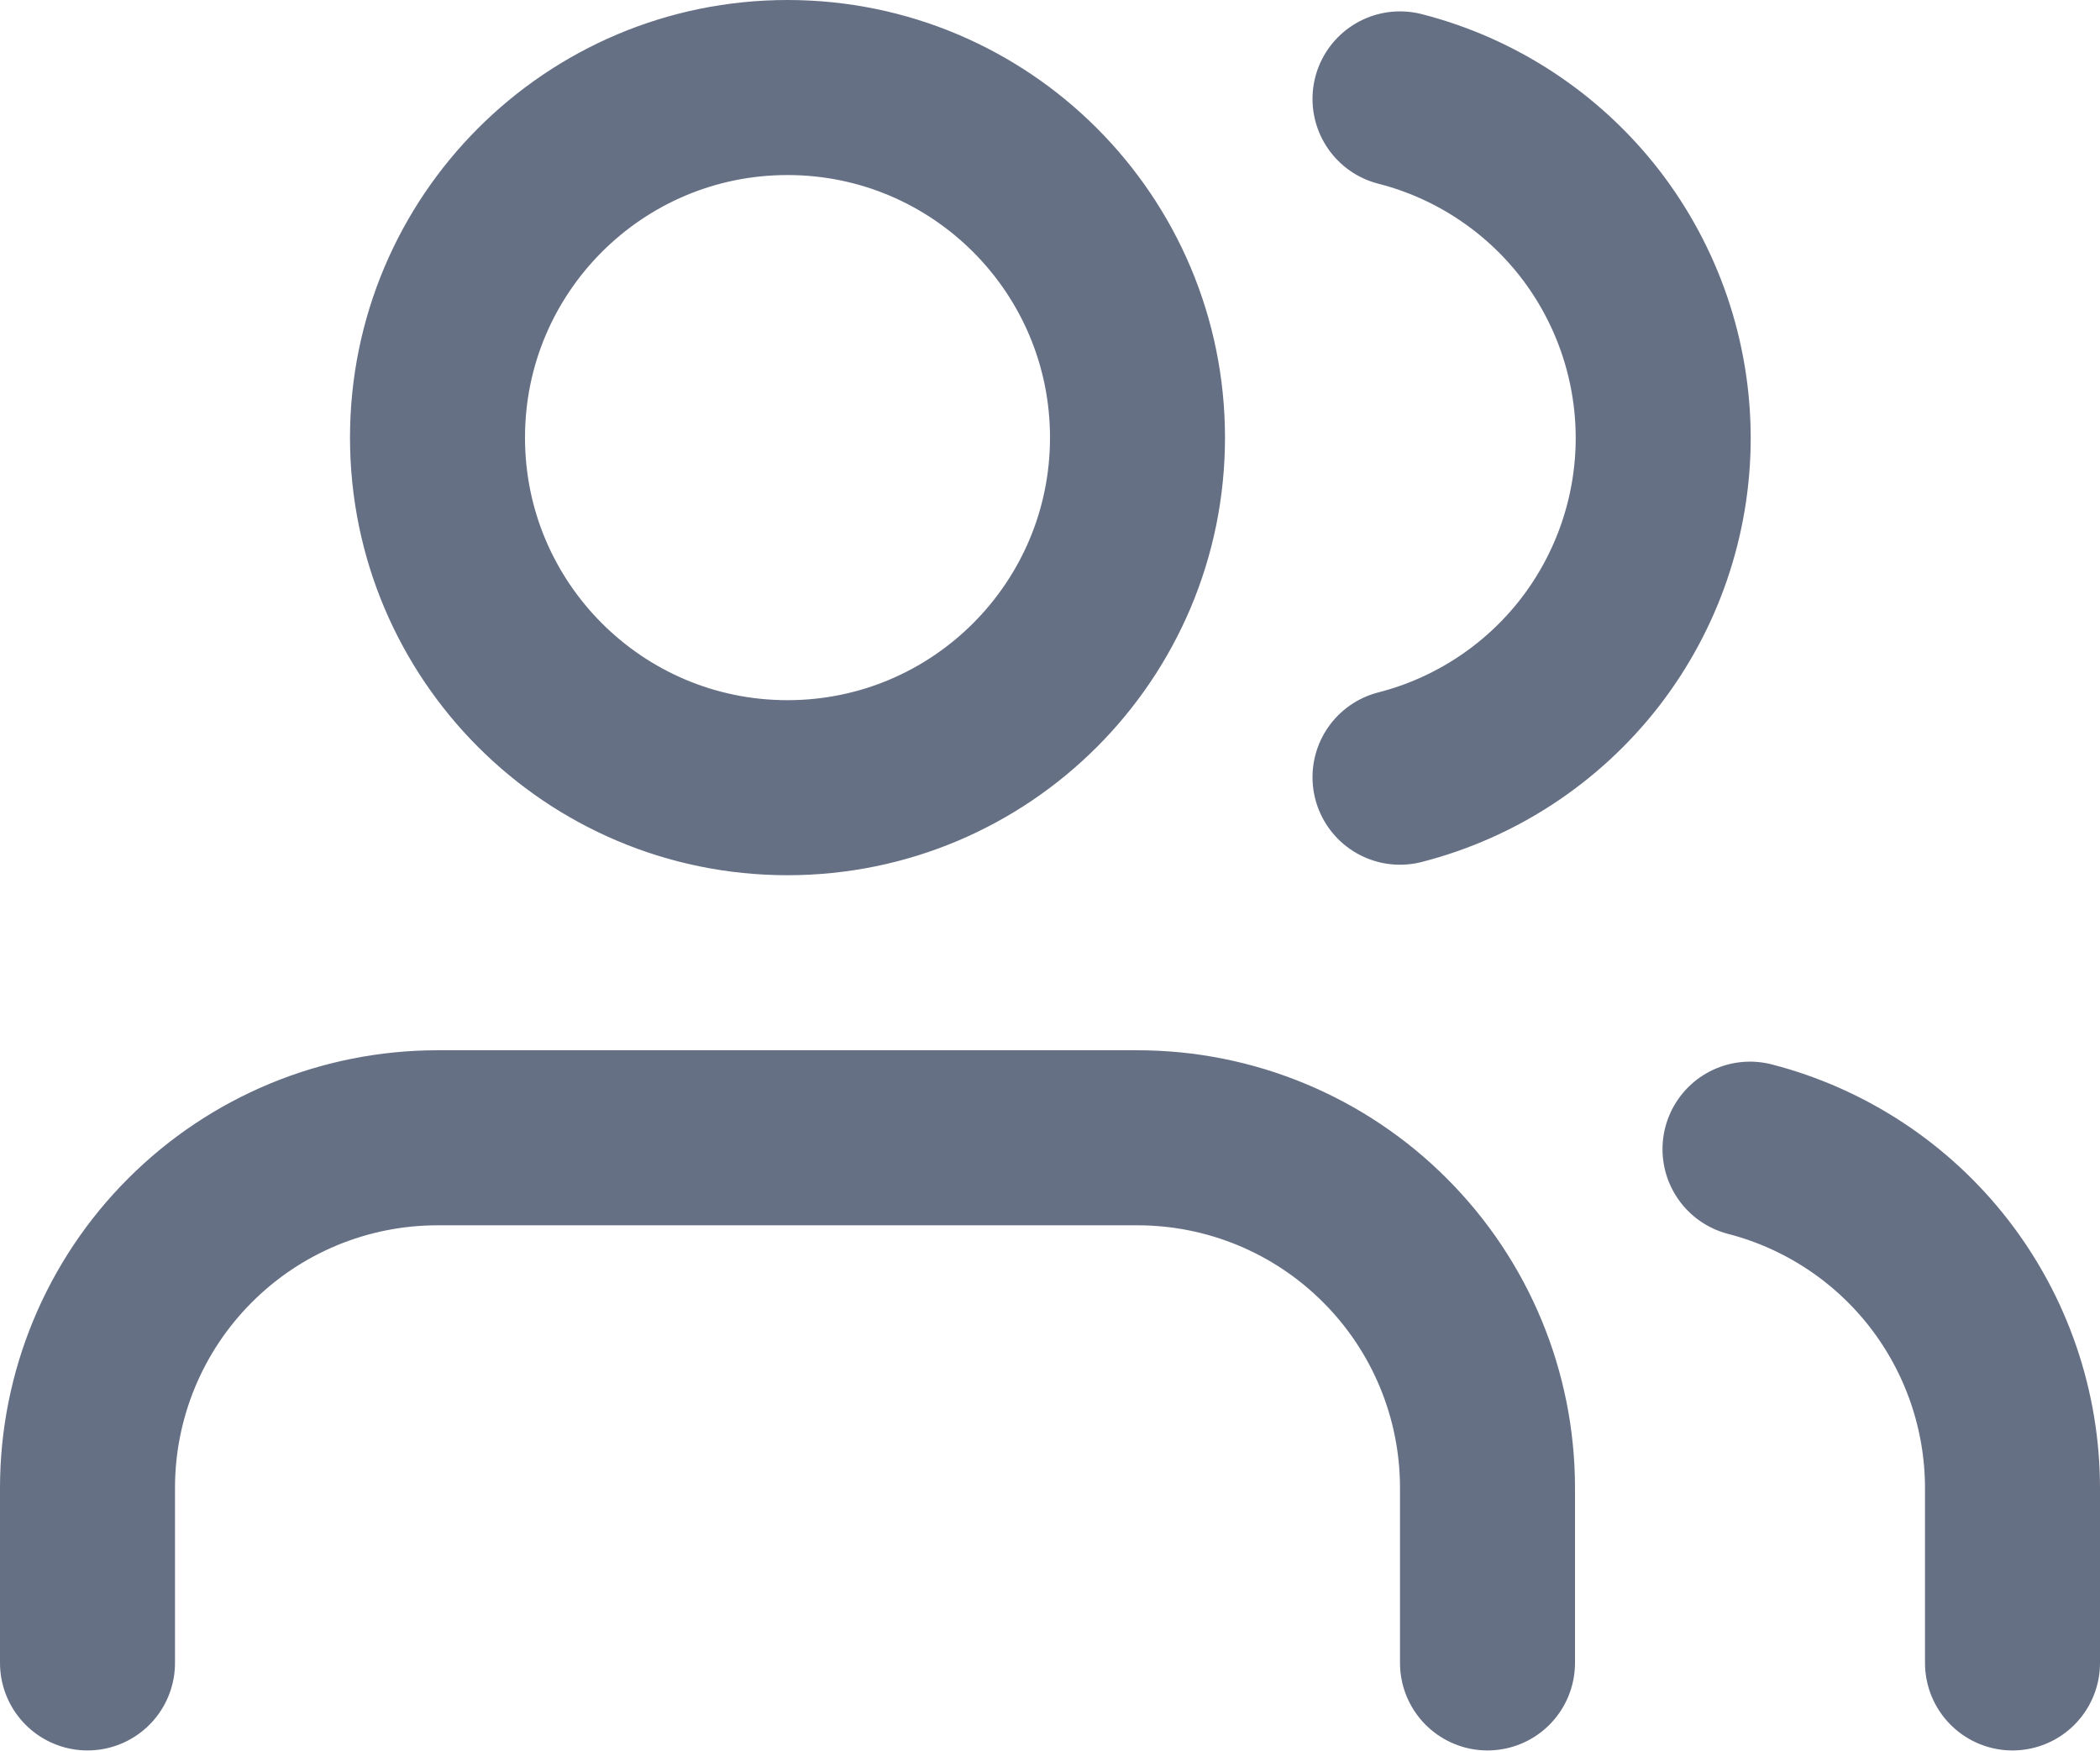
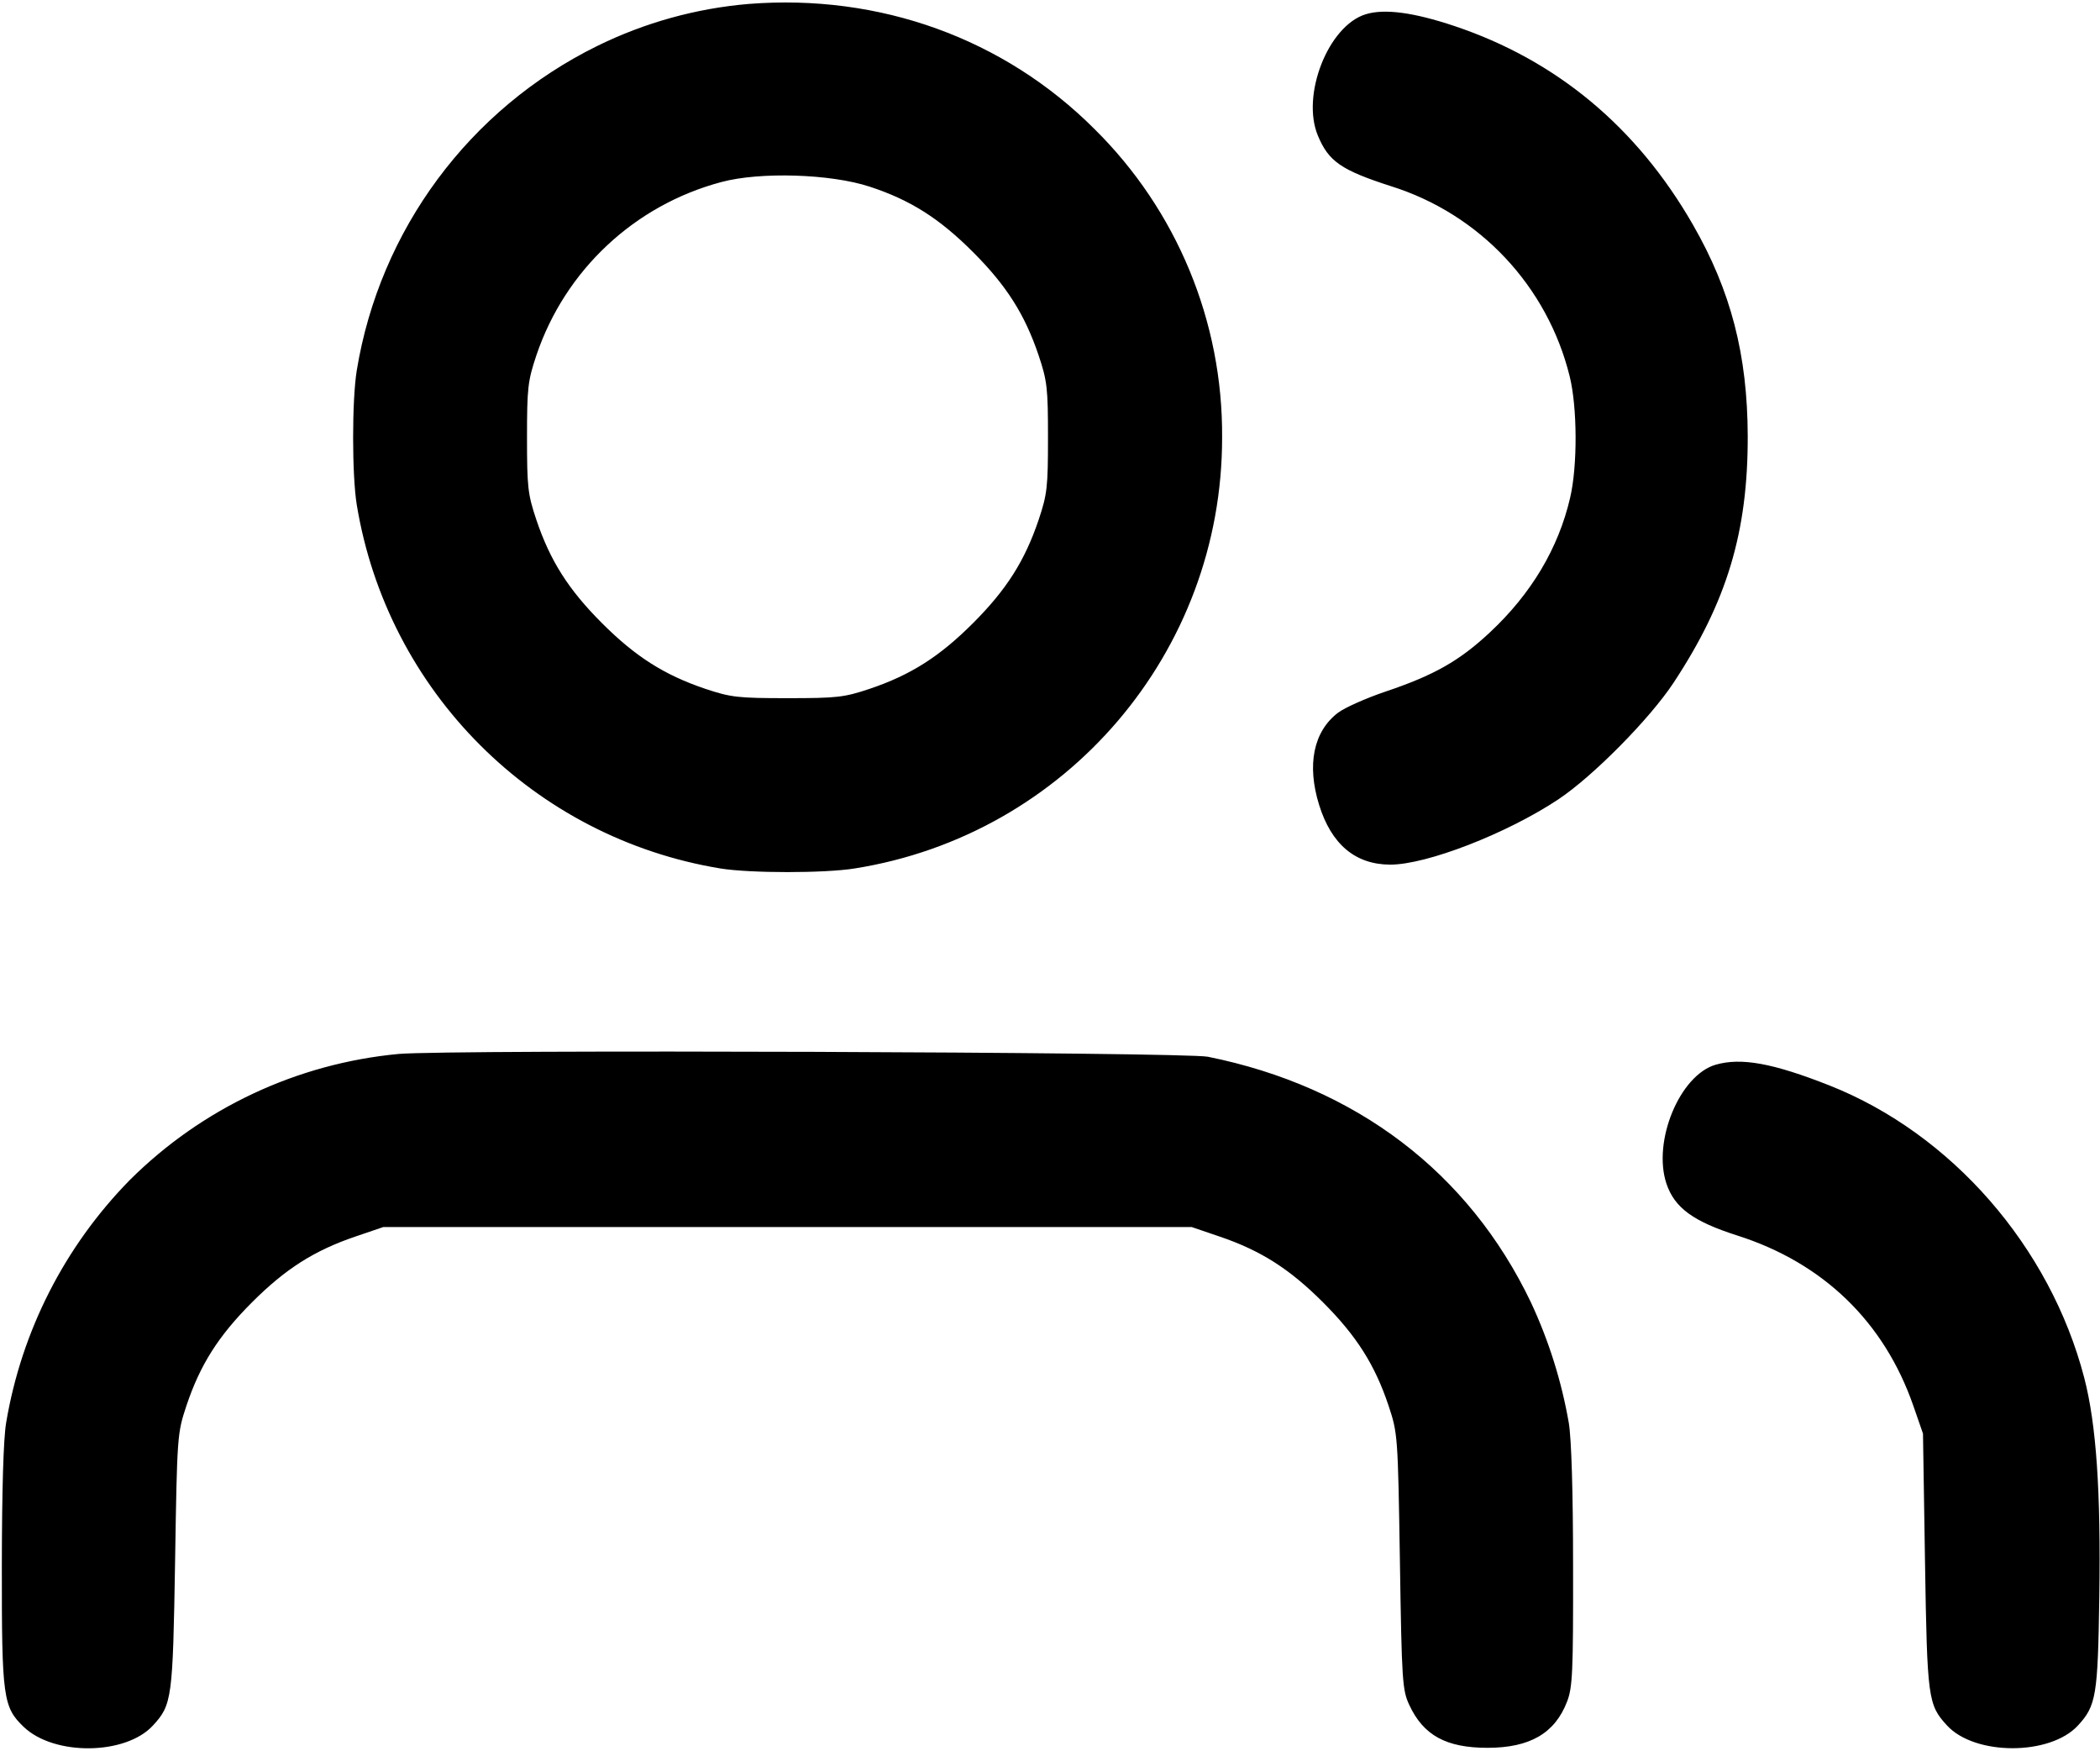
- <svg xmlns="http://www.w3.org/2000/svg" width="24" height="20" viewBox="0 0 24 20" fill="none">
-   <path d="M17 19V17C17 15.939 16.579 14.922 15.828 14.172C15.078 13.421 14.061 13 13 13H5C3.939 13 2.922 13.421 2.172 14.172C1.421 14.922 1 15.939 1 17V19M23 19V17C22.999 16.114 22.704 15.253 22.161 14.552C21.618 13.852 20.858 13.352 20 13.13M16 1.13C16.86 1.35 17.623 1.851 18.168 2.552C18.712 3.254 19.008 4.117 19.008 5.005C19.008 5.893 18.712 6.756 18.168 7.458C17.623 8.159 16.86 8.66 16 8.88M13 5C13 7.209 11.209 9 9 9C6.791 9 5 7.209 5 5C5 2.791 6.791 1 9 1C11.209 1 13 2.791 13 5Z" stroke="#667085" stroke-width="2" stroke-linecap="round" stroke-linejoin="round" />
+ <svg xmlns="http://www.w3.org/2000/svg" width="24" height="20" fill="none">
+   <path d="M8.556.045a4.846 4.846 0 0 0-1.73.48 5.042 5.042 0 0 0-2.749 3.709c-.055.342-.055 1.19 0 1.532a5.042 5.042 0 0 0 4.157 4.157c.342.055 1.19.055 1.532 0A4.98 4.98 0 0 0 13.967 5a4.905 4.905 0 0 0-1.459-3.526C11.474.44 10.055-.073 8.556.045m7.052.118c-.428.131-.74.924-.546 1.388.123.294.266.393.837.577a3.04 3.04 0 0 1 2.04 2.171c.088.354.091 1.025.005 1.39-.134.576-.444 1.095-.916 1.536-.349.326-.638.49-1.194.677-.222.075-.467.184-.543.242-.28.214-.358.594-.215 1.054.14.449.413.679.81.681.415.002 1.334-.354 1.924-.746.395-.263 1.045-.92 1.317-1.333.61-.925.85-1.723.847-2.82-.003-.926-.192-1.657-.626-2.412-.64-1.115-1.559-1.88-2.727-2.271-.467-.156-.799-.2-1.013-.134M9.94 2.133c.464.152.795.362 1.18.747.383.383.592.712.75 1.18.098.293.107.373.107.94s-.009.647-.107.94c-.158.468-.367.797-.75 1.18-.383.383-.712.592-1.18.75-.293.098-.373.107-.94.107s-.647-.009-.94-.107c-.468-.158-.797-.367-1.18-.75-.383-.383-.592-.712-.75-1.18-.098-.293-.107-.373-.107-.94s.009-.647.107-.94a3.06 3.06 0 0 1 2.114-1.98c.441-.119 1.25-.094 1.696.053m-5.384 9.909a5.019 5.019 0 0 0-3.073 1.441A5.182 5.182 0 0 0 .07 16.257c-.031.182-.048.77-.049 1.643-.001 1.496.014 1.605.25 1.831.348.333 1.165.324 1.477-.016.218-.237.227-.305.253-1.875.023-1.444.025-1.463.13-1.78.156-.466.365-.796.749-1.18.382-.382.71-.591 1.18-.751l.32-.109h9.24l.32.109c.47.16.798.369 1.18.751.384.384.593.714.749 1.18.105.317.107.335.13 1.78.021 1.37.028 1.471.107 1.64.161.347.421.49.894.49.484 0 .77-.166.909-.527.063-.162.071-.336.069-1.543 0-.862-.019-1.464-.049-1.643a5.468 5.468 0 0 0-.433-1.377c-.711-1.486-2-2.465-3.692-2.806-.27-.054-8.648-.084-9.248-.032m15.052.123c-.411.119-.724.875-.563 1.359.093.276.306.432.811.593.981.313 1.676.985 2.01 1.943l.111.32.023 1.46c.025 1.571.034 1.638.252 1.875.318.346 1.178.346 1.496 0 .209-.227.227-.34.244-1.465.018-1.219-.034-1.973-.172-2.507-.389-1.496-1.516-2.789-2.912-3.341-.647-.255-1.008-.321-1.3-.237" fill-rule="evenodd" fill="#000" />
</svg>
